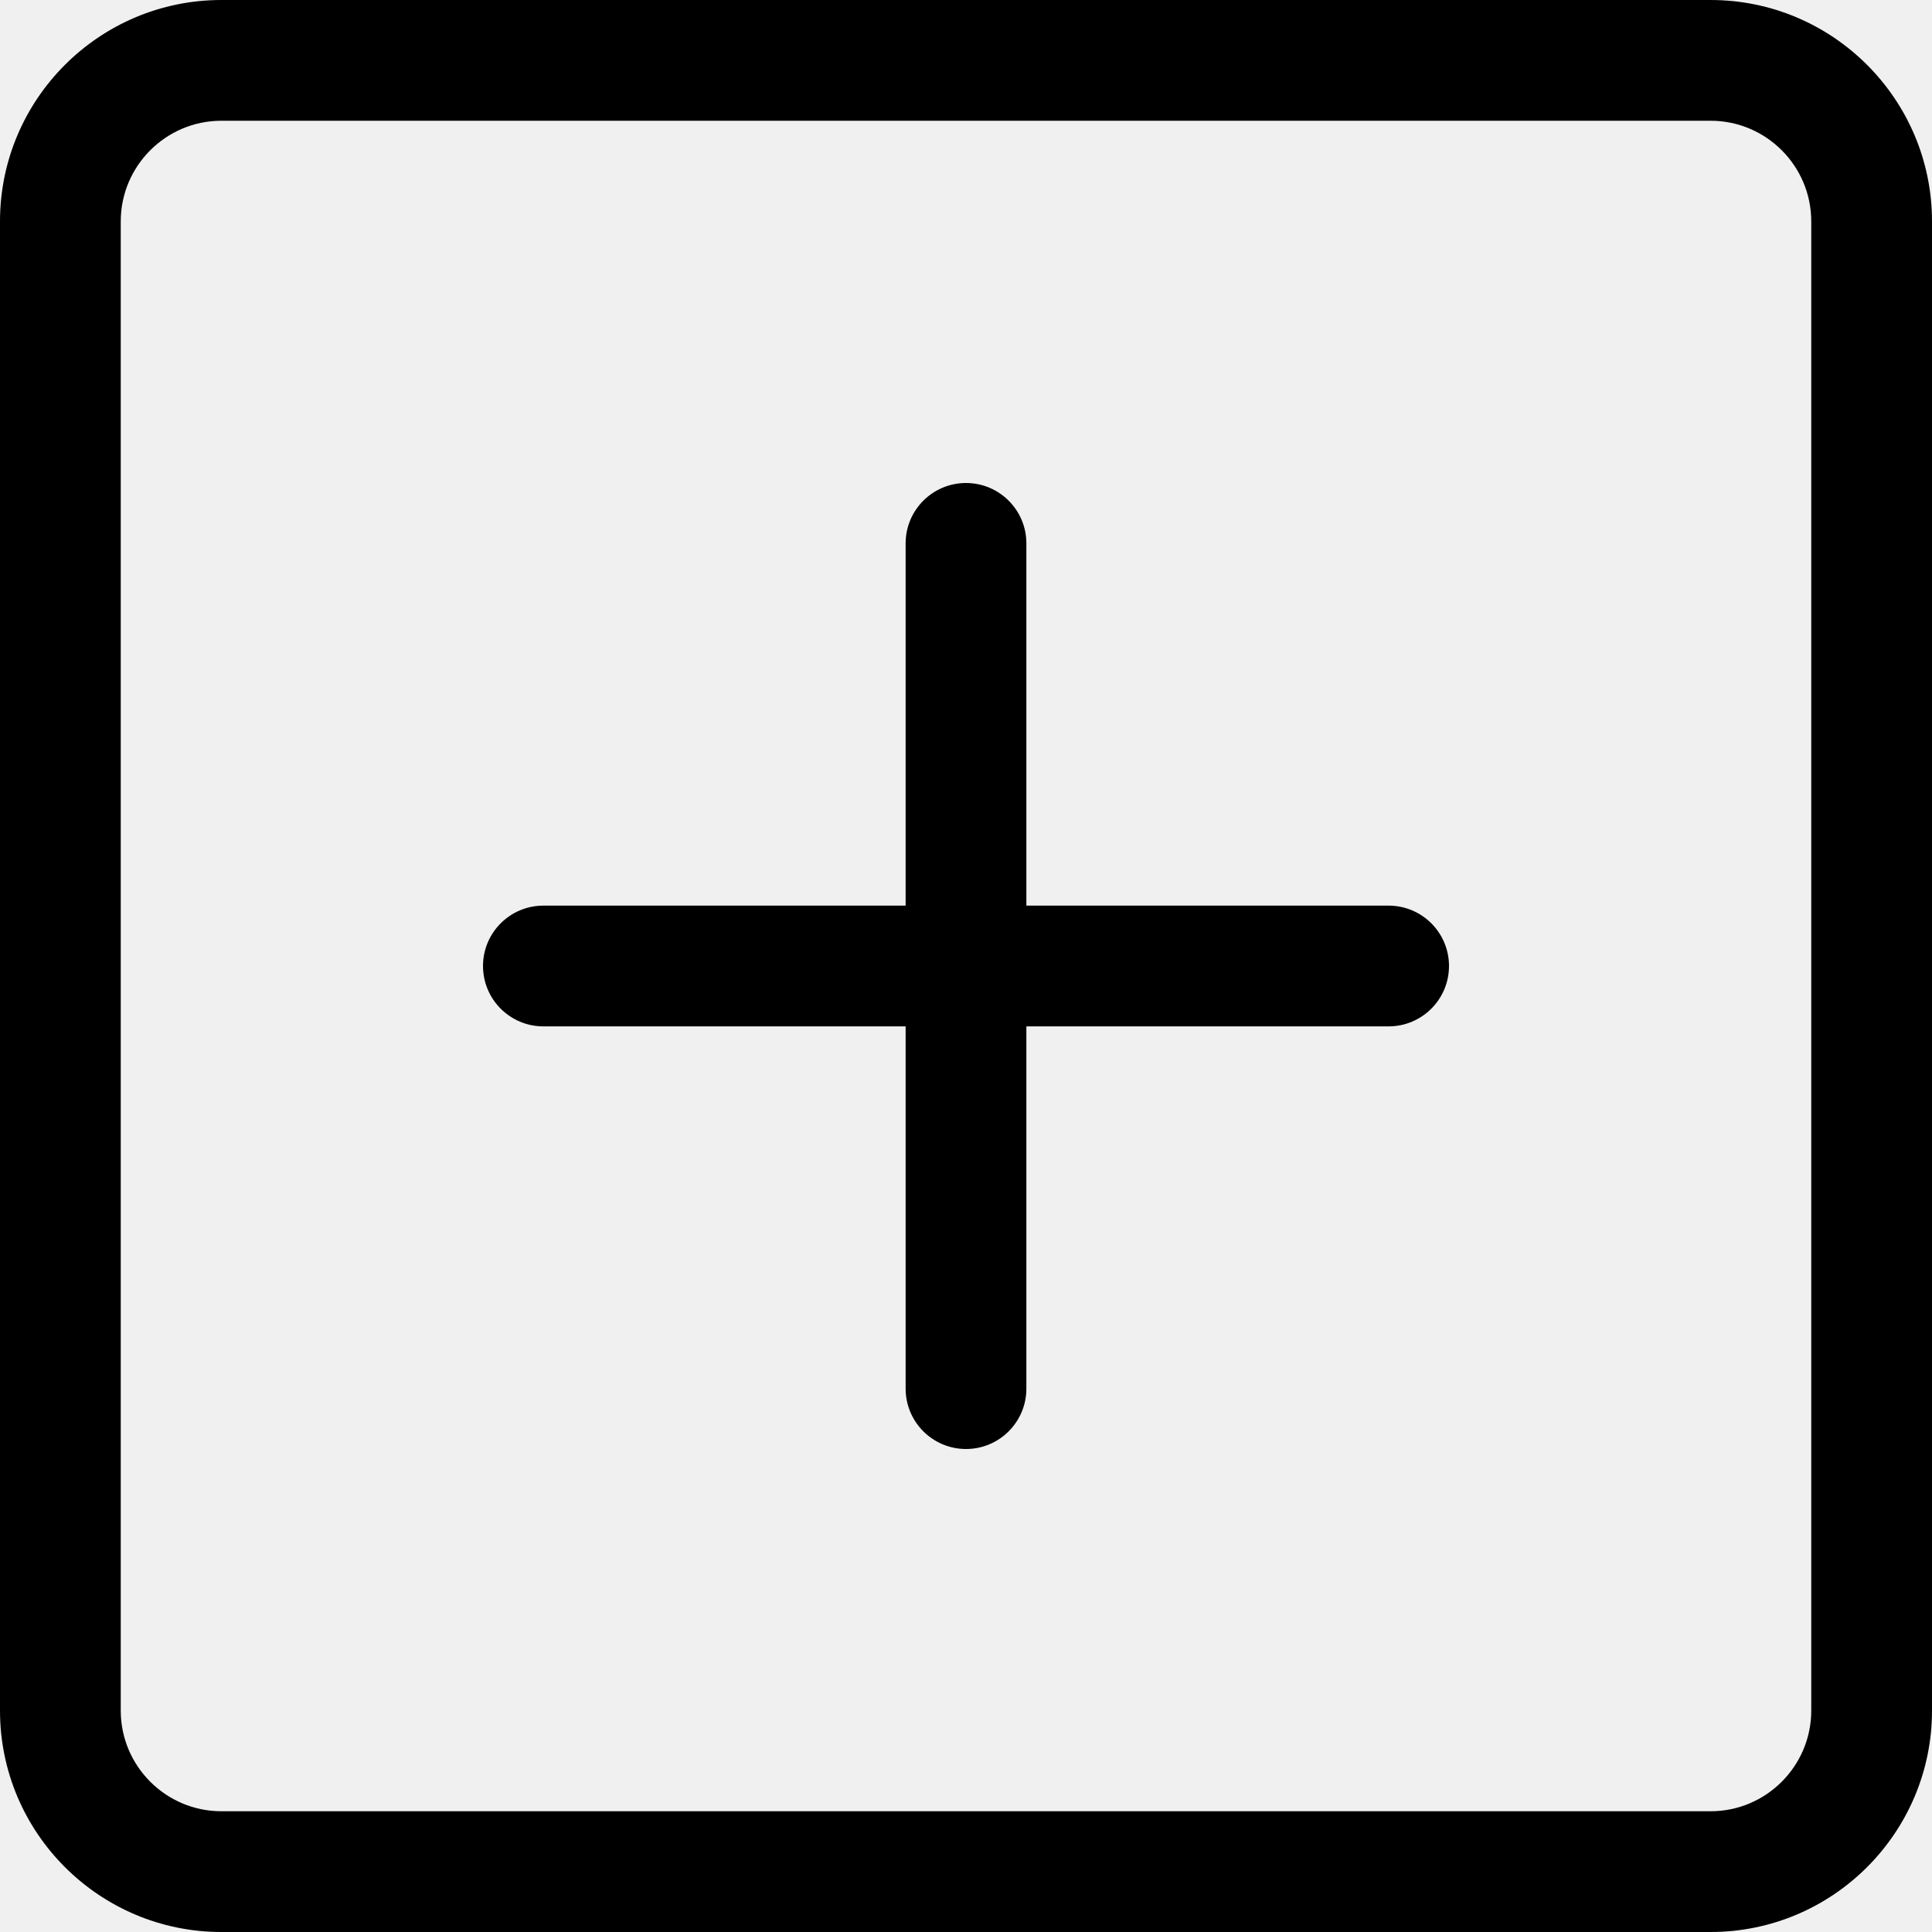
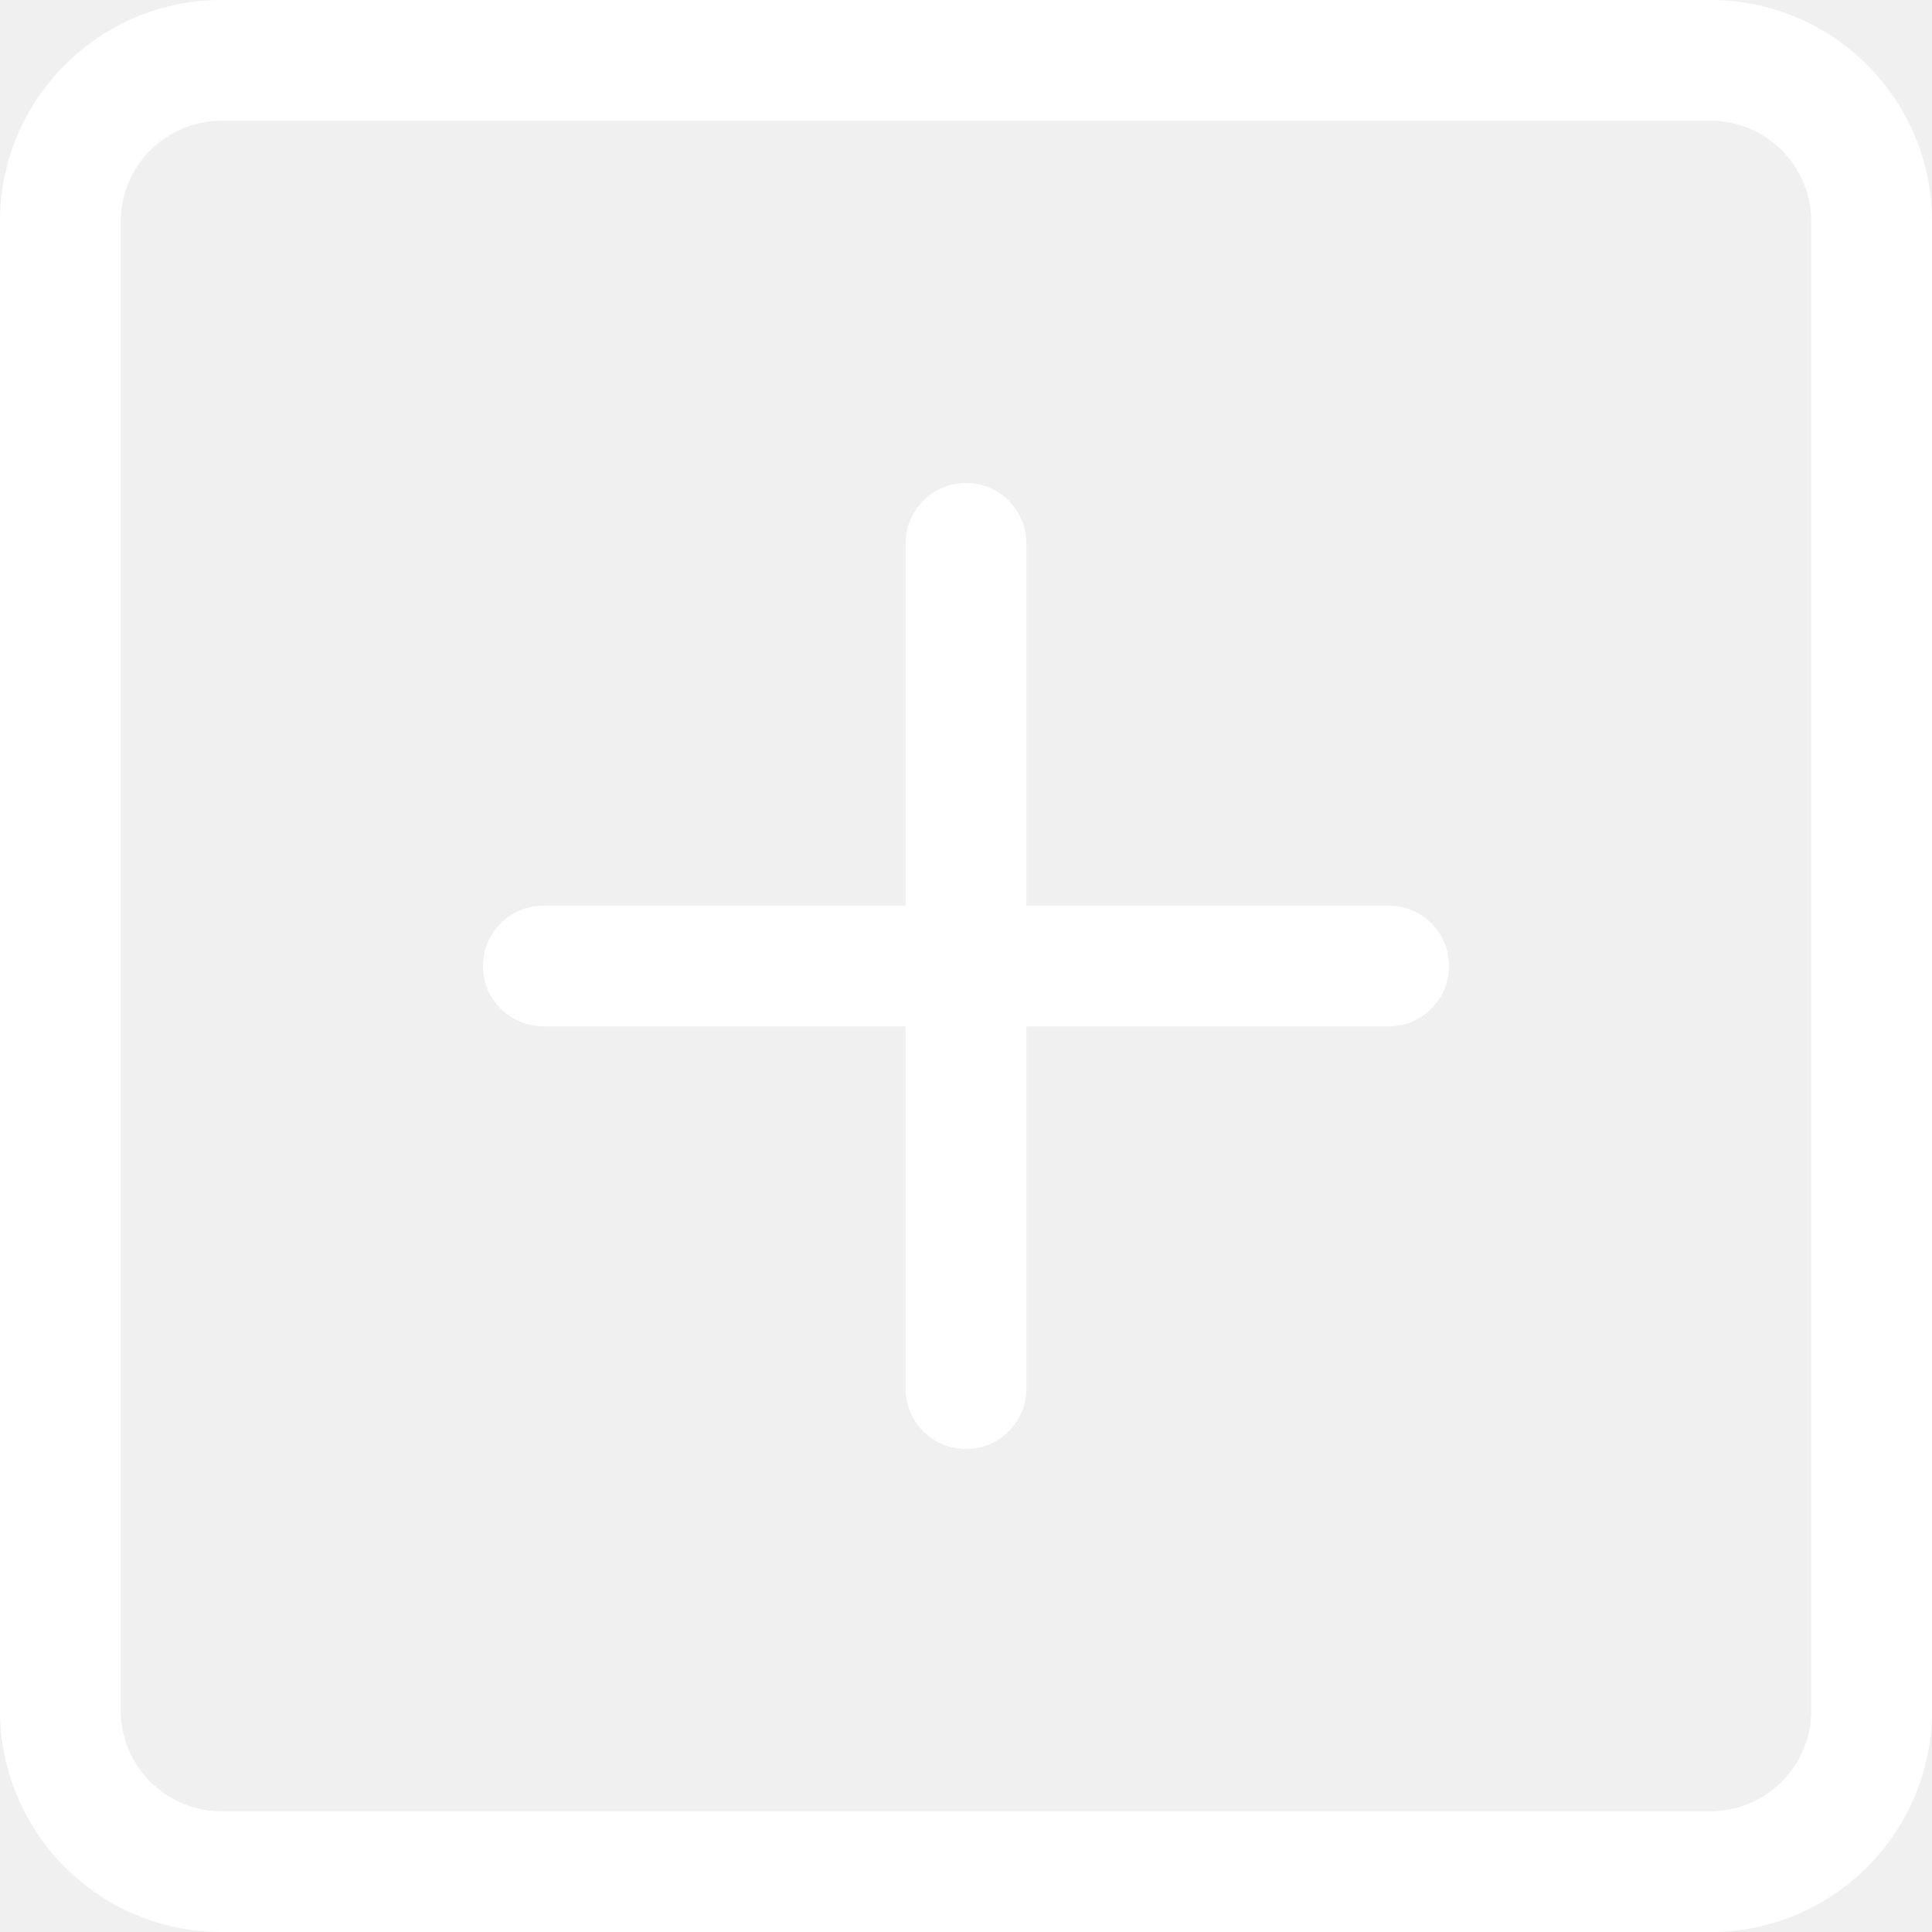
- <svg xmlns="http://www.w3.org/2000/svg" height="20" viewBox="0 0 512 512" width="20">
+ <svg xmlns="http://www.w3.org/2000/svg" height="20" viewBox="0 0 512 512" fill="#ffffff" width="20">
  <path d="m368 272h-224c-8.832 0-16-7.168-16-16s7.168-16 16-16h224c8.832 0 16 7.168 16 16s-7.168 16-16 16zm0 0" />
  <path d="m256 384c-8.832 0-16-7.168-16-16v-224c0-8.832 7.168-16 16-16s16 7.168 16 16v224c0 8.832-7.168 16-16 16zm0 0" />
  <path d="m453.332 512h-394.664c-32.363 0-58.668-26.305-58.668-58.668v-394.664c0-32.363 26.305-58.668 58.668-58.668h394.664c32.363 0 58.668 26.305 58.668 58.668v394.664c0 32.363-26.305 58.668-58.668 58.668zm-394.664-480c-14.699 0-26.668 11.969-26.668 26.668v394.664c0 14.699 11.969 26.668 26.668 26.668h394.664c14.699 0 26.668-11.969 26.668-26.668v-394.664c0-14.699-11.969-26.668-26.668-26.668zm0 0" />
</svg>
